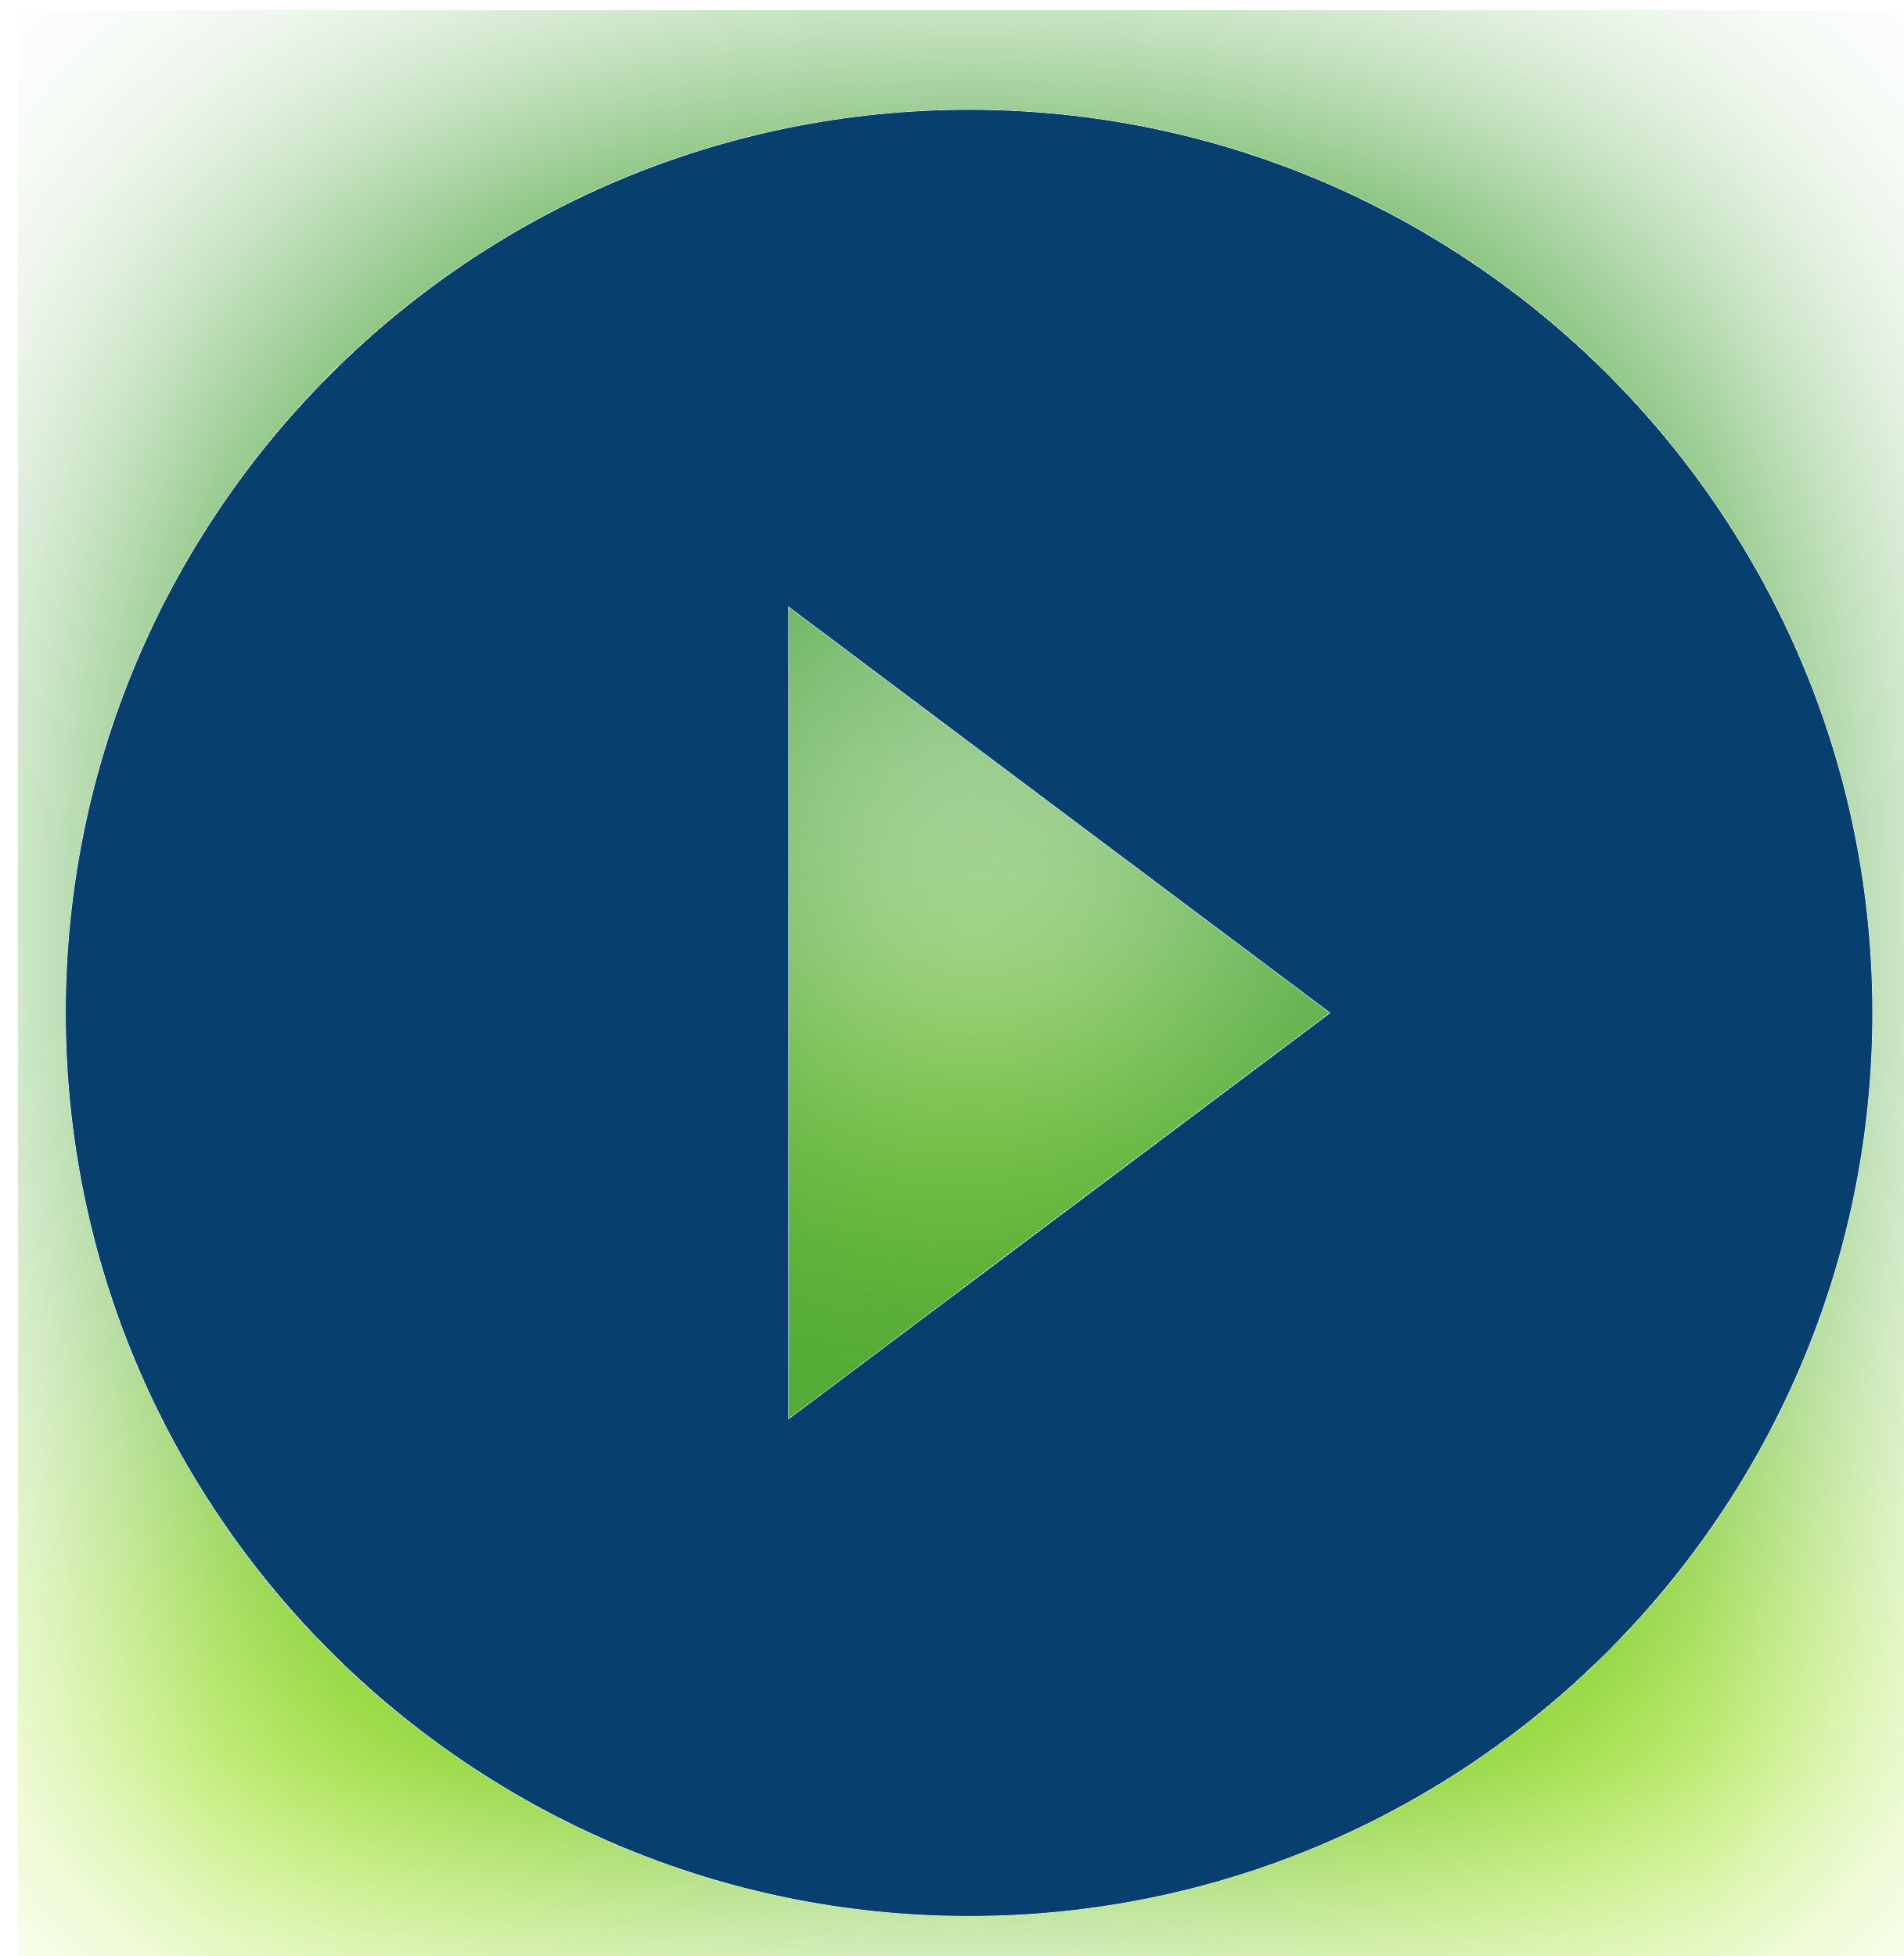
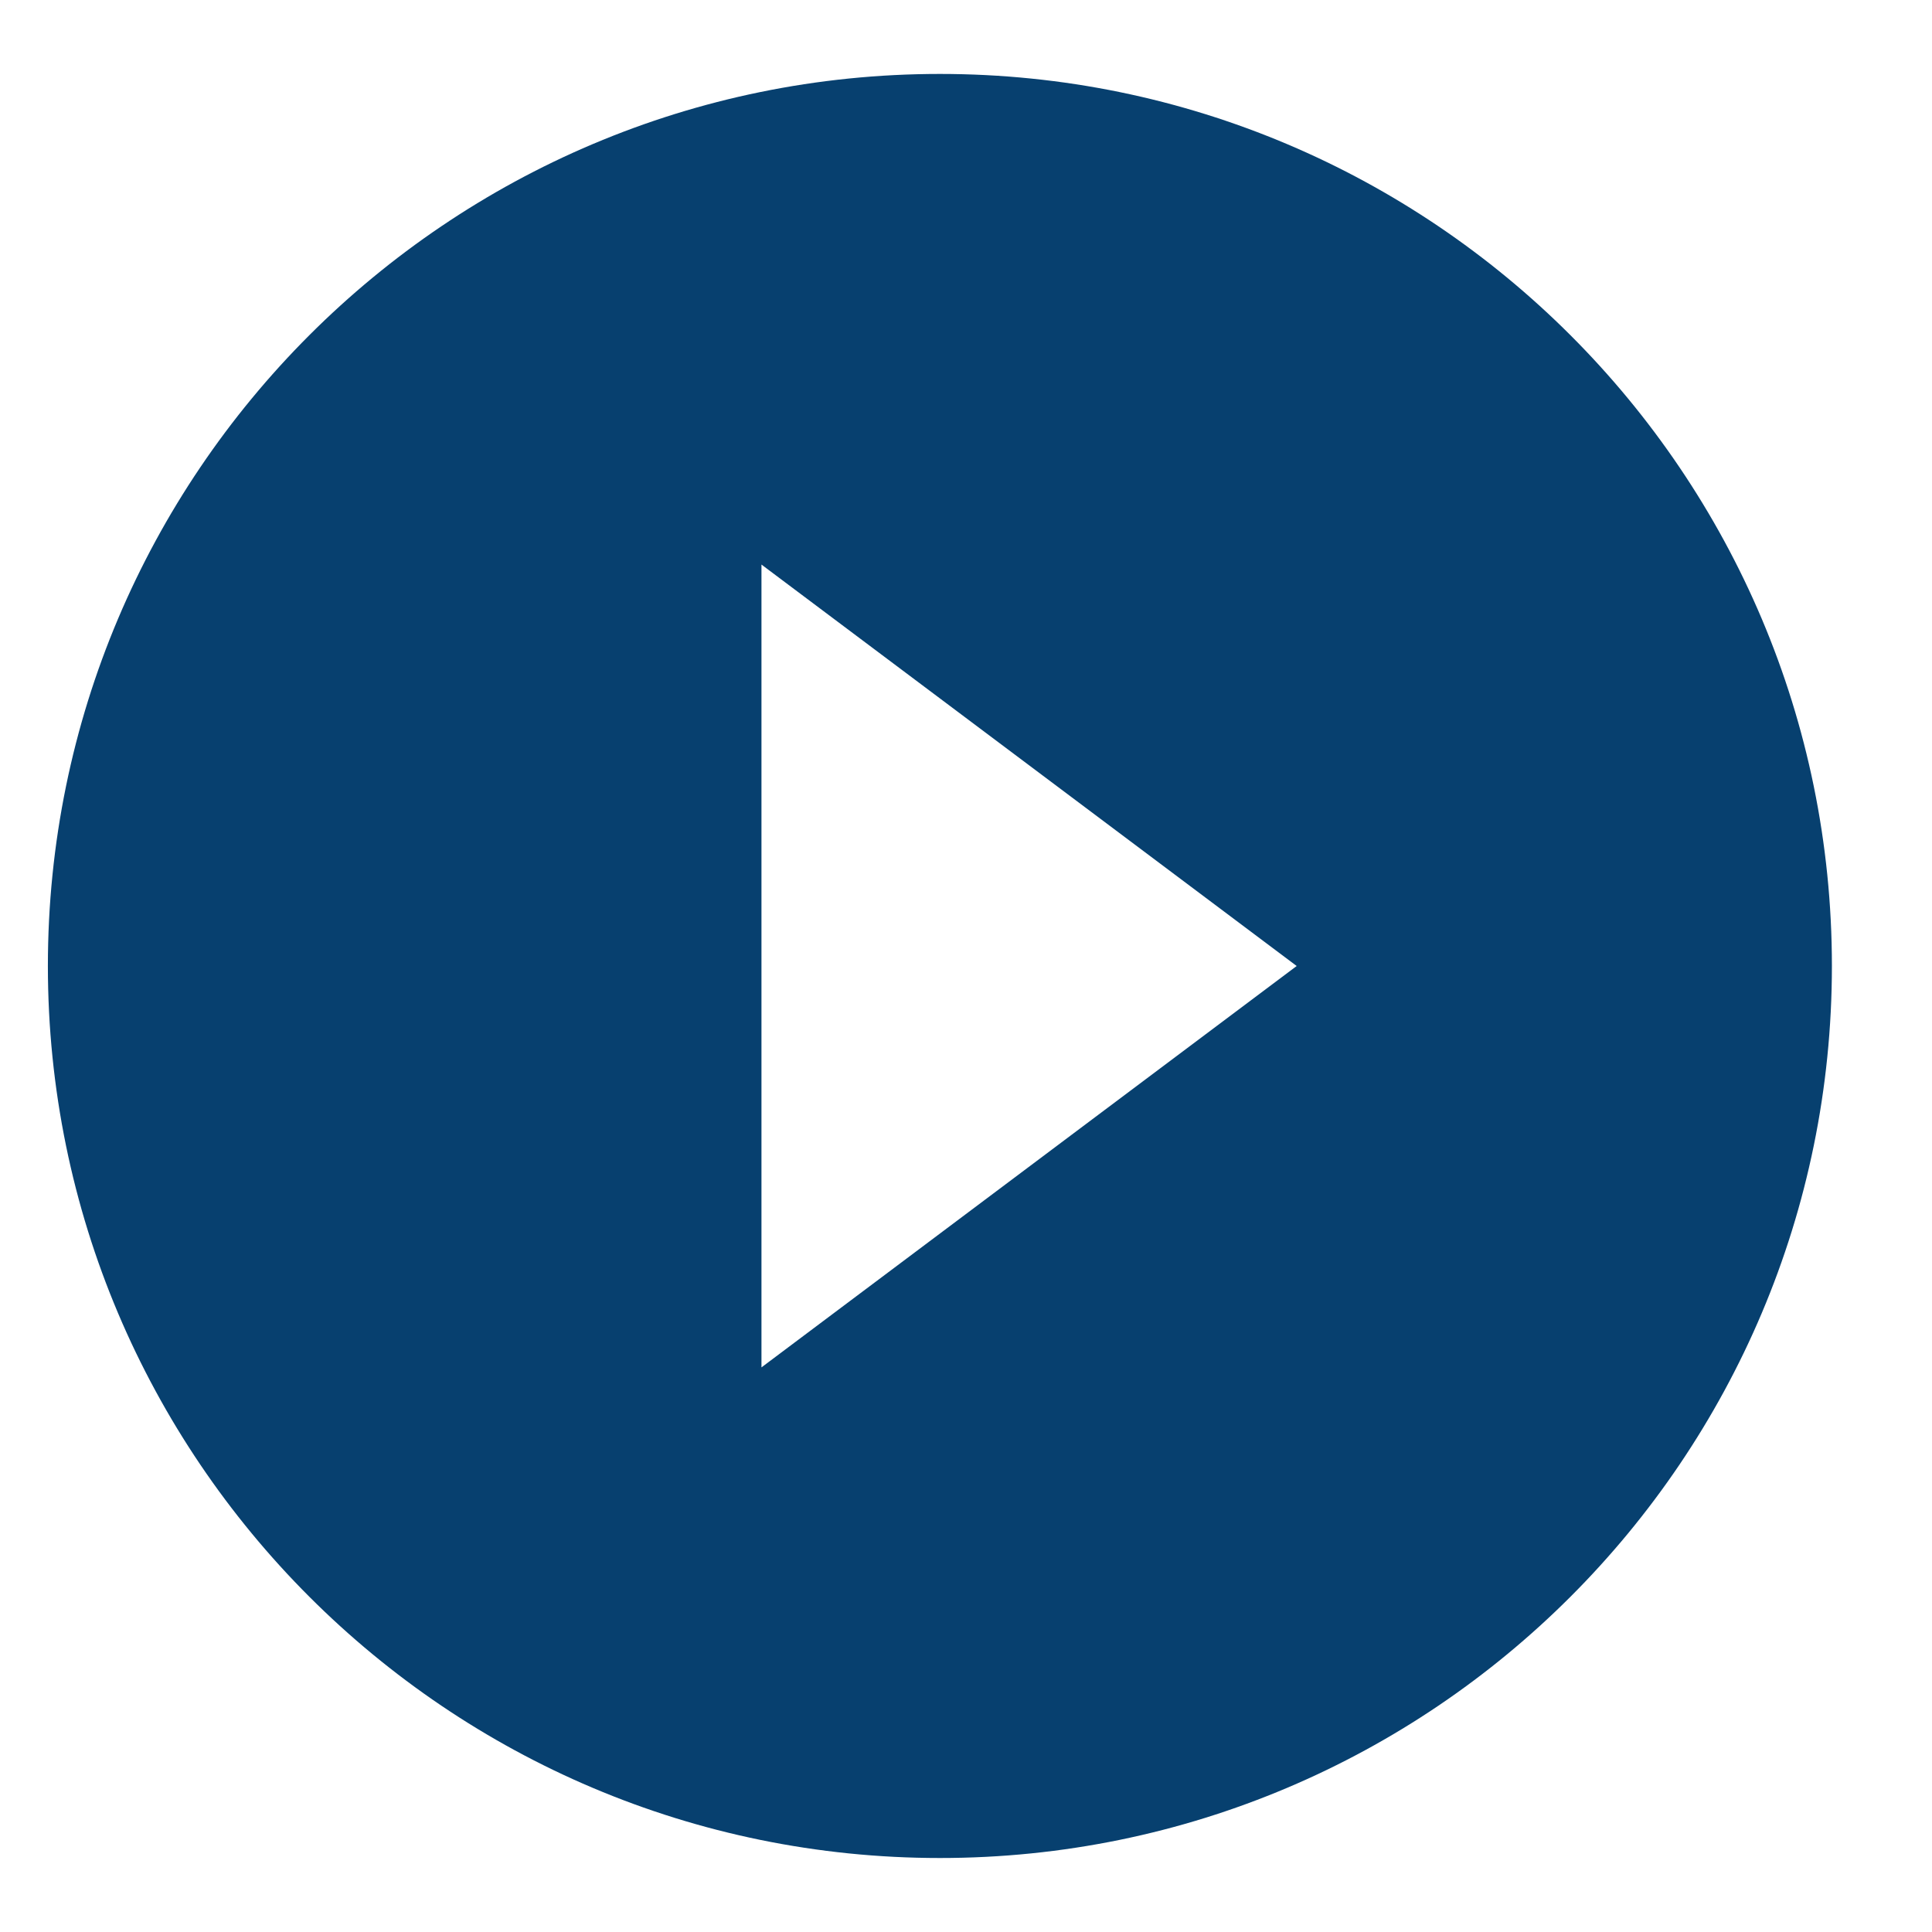
- <svg xmlns="http://www.w3.org/2000/svg" width="36" height="37" fill="none" style="">
-   <rect id="backgroundrect" width="100%" height="100%" x="0" y="0" fill="none" stroke="none" class="" style="" />
-   <defs>
-     <filter id="filter0_dd_52_540" x="0.348" y="0.207" width="464.304" height="464.303" filterUnits="userSpaceOnUse" color-interpolation-filters="sRGB">
-       <feFlood flood-opacity="0" result="BackgroundImageFix" />
-       <feColorMatrix in="SourceAlpha" type="matrix" values="0 0 0 0 0 0 0 0 0 0 0 0 0 0 0 0 0 0 127 0" result="hardAlpha" />
-       <feOffset dy="17.922" />
-       <feGaussianBlur stdDeviation="107.534" />
-       <feComposite in2="hardAlpha" operator="out" />
-       <feColorMatrix type="matrix" values="0 0 0 0 0.649 0 0 0 0 0.921 0 0 0 0 0.073 0 0 0 1 0" />
-       <feBlend mode="normal" in2="BackgroundImageFix" result="effect1_dropShadow_52_540" />
-       <feColorMatrix in="SourceAlpha" type="matrix" values="0 0 0 0 0 0 0 0 0 0 0 0 0 0 0 0 0 0 127 0" result="hardAlpha" />
-       <feOffset dy="-2" />
-       <feGaussianBlur stdDeviation="22.5" />
-       <feComposite in2="hardAlpha" operator="out" />
-       <feColorMatrix type="matrix" values="0 0 0 0 0.274 0 0 0 0 0.637 0 0 0 0 0.215 0 0 0 1 0" />
-       <feBlend mode="normal" in2="effect1_dropShadow_52_540" result="effect2_dropShadow_52_540" />
-       <feBlend mode="normal" in="SourceGraphic" in2="effect2_dropShadow_52_540" result="shape" />
-     </filter>
-   </defs>
-   <g class="currentLayer" style="">
-     <g filter="url(#filter0_dd_52_540)" id="svg_1" class="">
-       <path d="M18.327,2.077 C8.897,2.077 1.244,9.73 1.244,19.16 C1.244,28.59 8.897,36.244 18.327,36.244 C27.757,36.244 35.41,28.59 35.41,19.16 C35.41,9.73 27.757,2.077 18.327,2.077 zM14.91,26.848 V11.473 L25.16,19.16 L14.91,26.848 z" fill="#07406F" id="svg_2" />
+ <svg xmlns="http://www.w3.org/2000/svg" width="100%" height="100%" viewBox="0 0 37 37" version="1.1" xml:space="preserve" style="fill-rule:evenodd;clip-rule:evenodd;stroke-linejoin:round;stroke-miterlimit:2;">
+   <g>
+     <g id="svg_1">
+       <path id="svg_2" d="M18,1.416c-9.43,0 -17.083,7.653 -17.083,17.083c0,9.431 7.653,17.084 17.083,17.084c9.43,0.001 17.083,-7.653 17.083,-17.084c0,-9.43 -7.653,-17.083 -17.083,-17.083Zm-3.417,24.771l0,-15.375l10.25,7.688l-10.25,7.687Z" style="fill:#07406f;fill-rule:nonzero;" />
    </g>
-     <path fill="" fill-opacity="1" stroke="none" stroke-opacity="1" stroke-width="1" stroke-dasharray="none" stroke-linejoin="miter" stroke-linecap="butt" stroke-dashoffset="" fill-rule="nonzero" opacity="1" marker-start="" marker-mid="" marker-end="" d="M0,9.5 C0,5.909 3.58,3 8,3 C12.42,3 16,5.909 16,9.5 C16,13.091 12.42,16 8,16 C3.58,16 0,13.091 0,9.5 z" id="svg_5" class="" />
-     <path fill="" fill-opacity="1" stroke="none" stroke-opacity="1" stroke-width="1" stroke-dasharray="none" stroke-linejoin="miter" stroke-linecap="butt" stroke-dashoffset="" fill-rule="nonzero" opacity="1" marker-start="" marker-mid="" marker-end="" d="M4,12.5 C4,7.251 7.804,3 12.5,3 C17.196,3 21,7.251 21,12.5 C21,17.749 17.196,22 12.5,22 C7.804,22 4,17.749 4,12.5 z" id="svg_7" class="" />
-     <path fill="" fill-opacity="1" stroke="none" stroke-opacity="1" stroke-width="1" stroke-dasharray="none" stroke-linejoin="miter" stroke-linecap="butt" stroke-dashoffset="" fill-rule="nonzero" opacity="1" marker-start="" marker-mid="" marker-end="" d="M54.685,48.374 C54.685,44.783 57.37,41.874 60.685,41.874 C64,41.874 66.685,44.783 66.685,48.374 C66.685,51.965 64,54.874 60.685,54.874 C57.37,54.874 54.685,51.965 54.685,48.374 z" id="svg_9" class="" />
-     <rect fill="" stroke-dashoffset="" fill-rule="nonzero" id="svg_4" x="68" y="12" width="36" height="30" style="color: rgb(0, 0, 0);" class="" />
  </g>
</svg>
